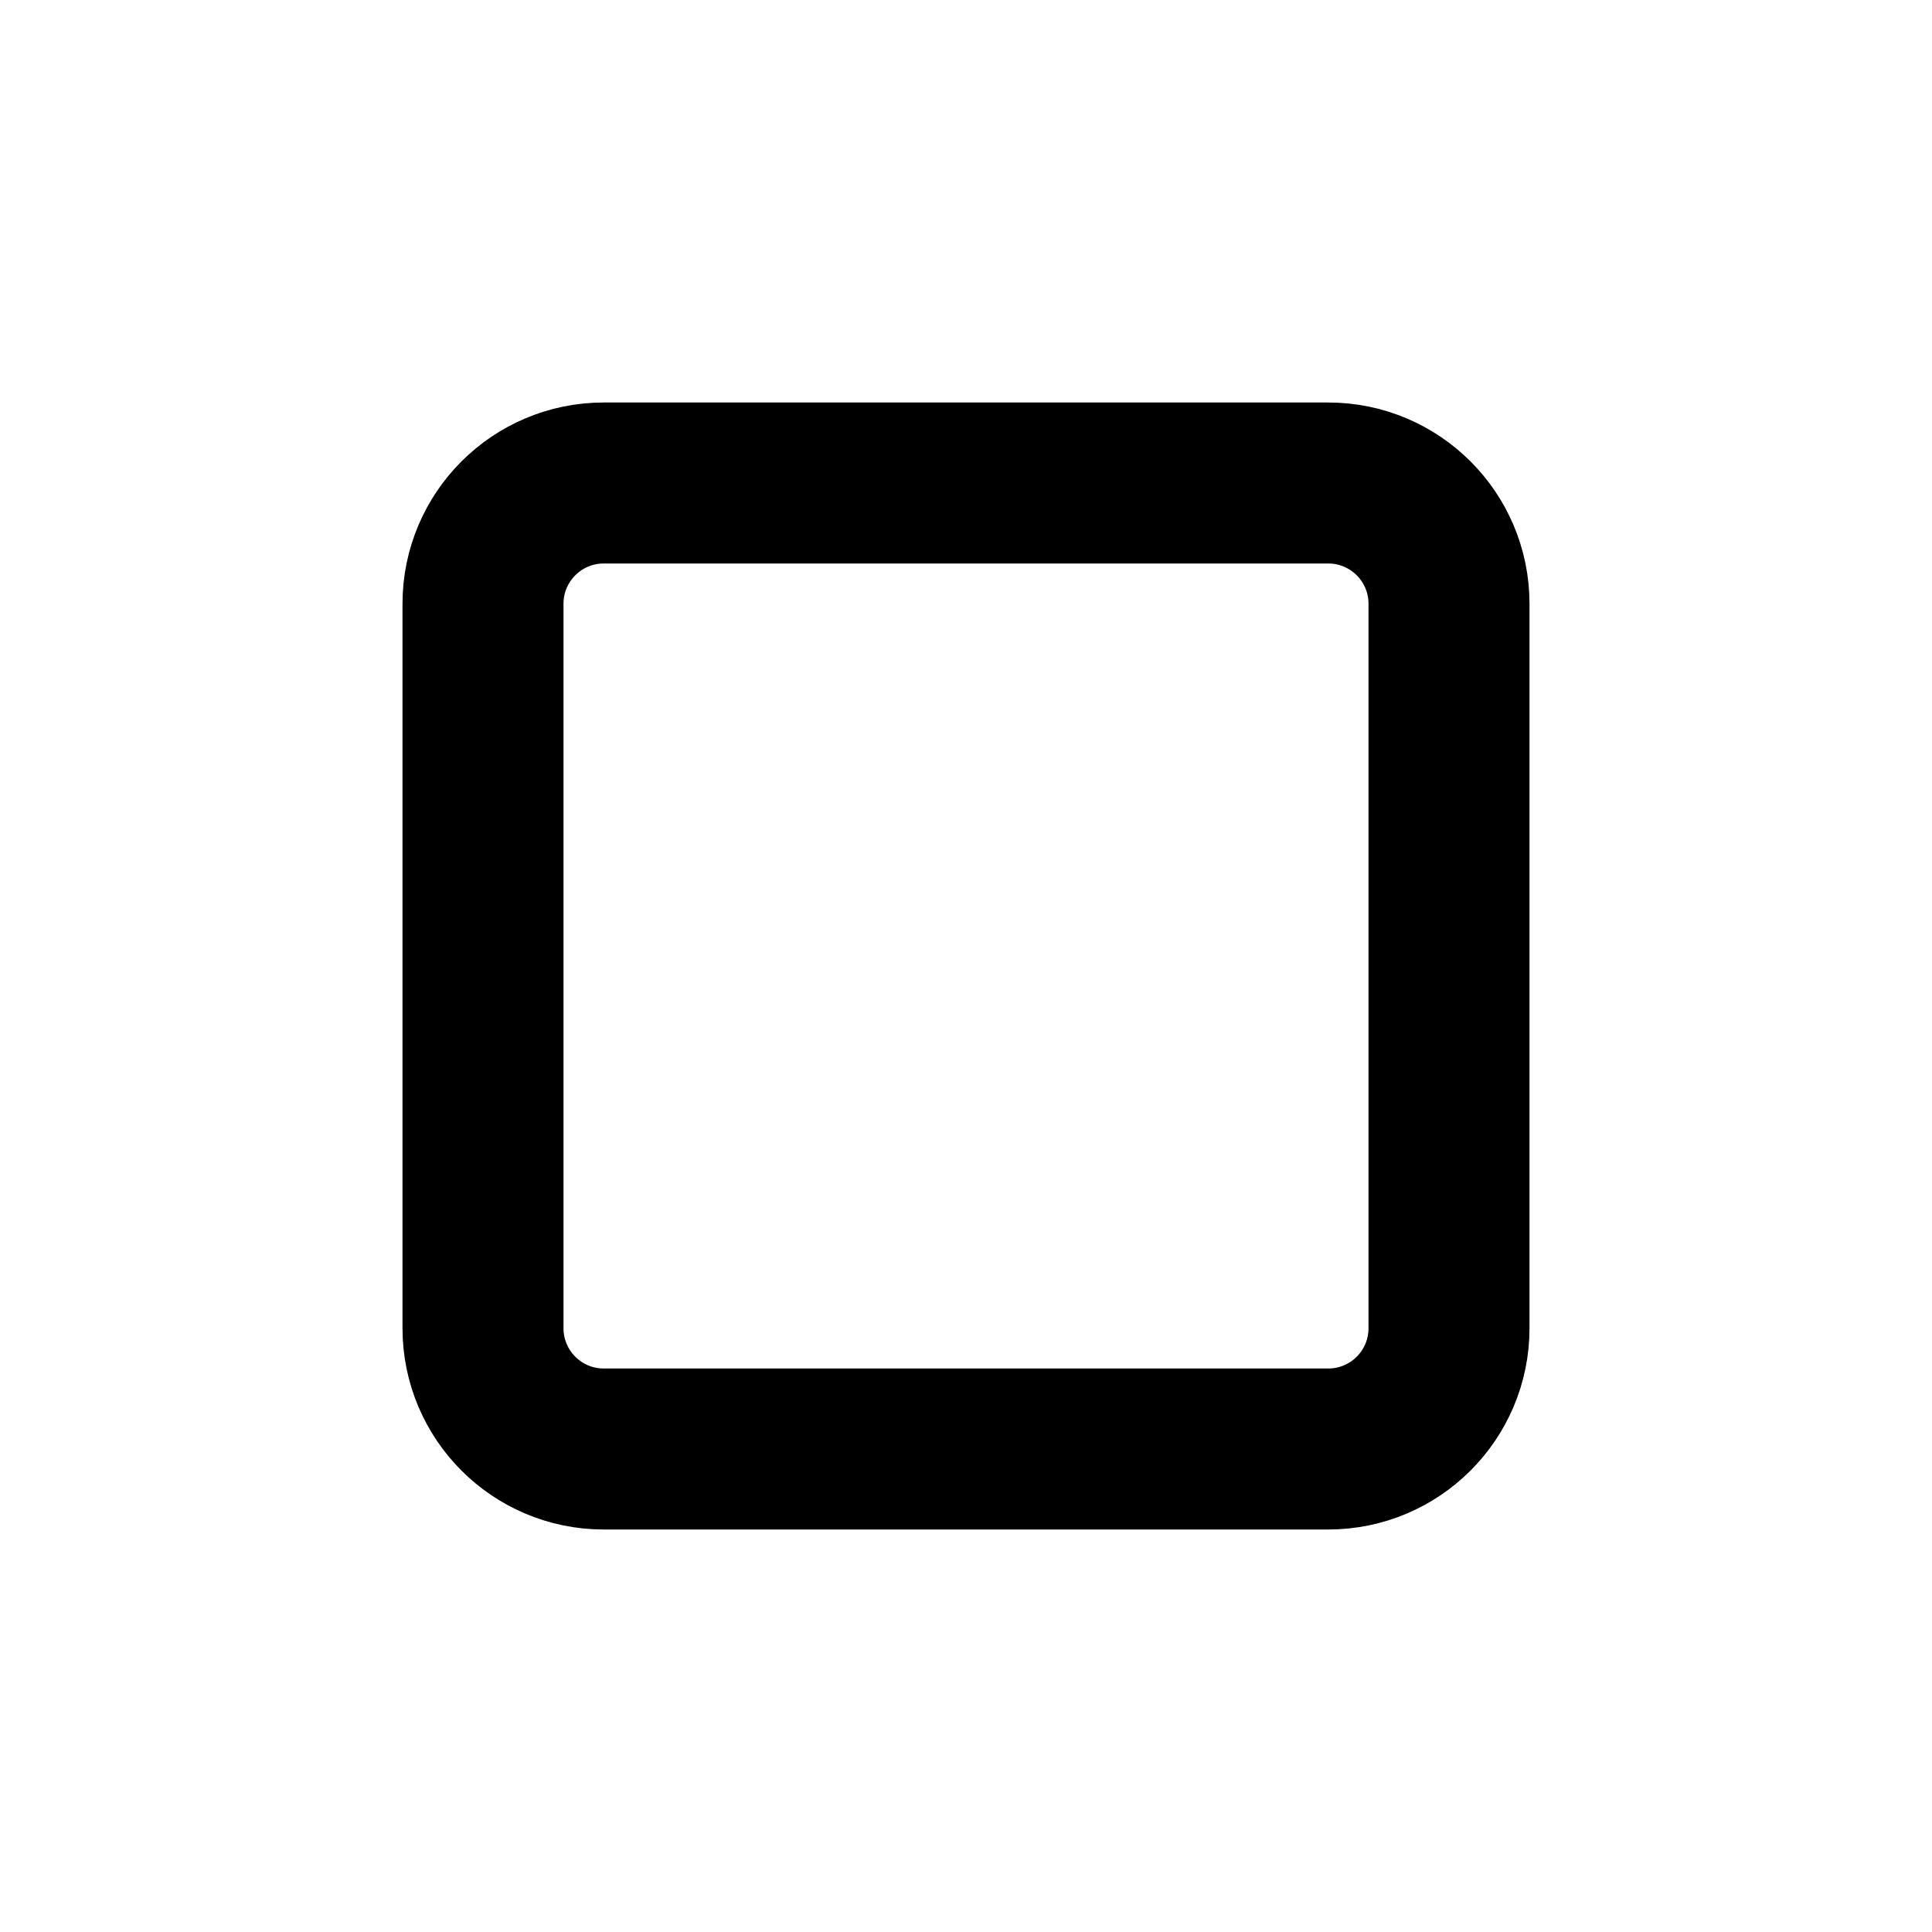
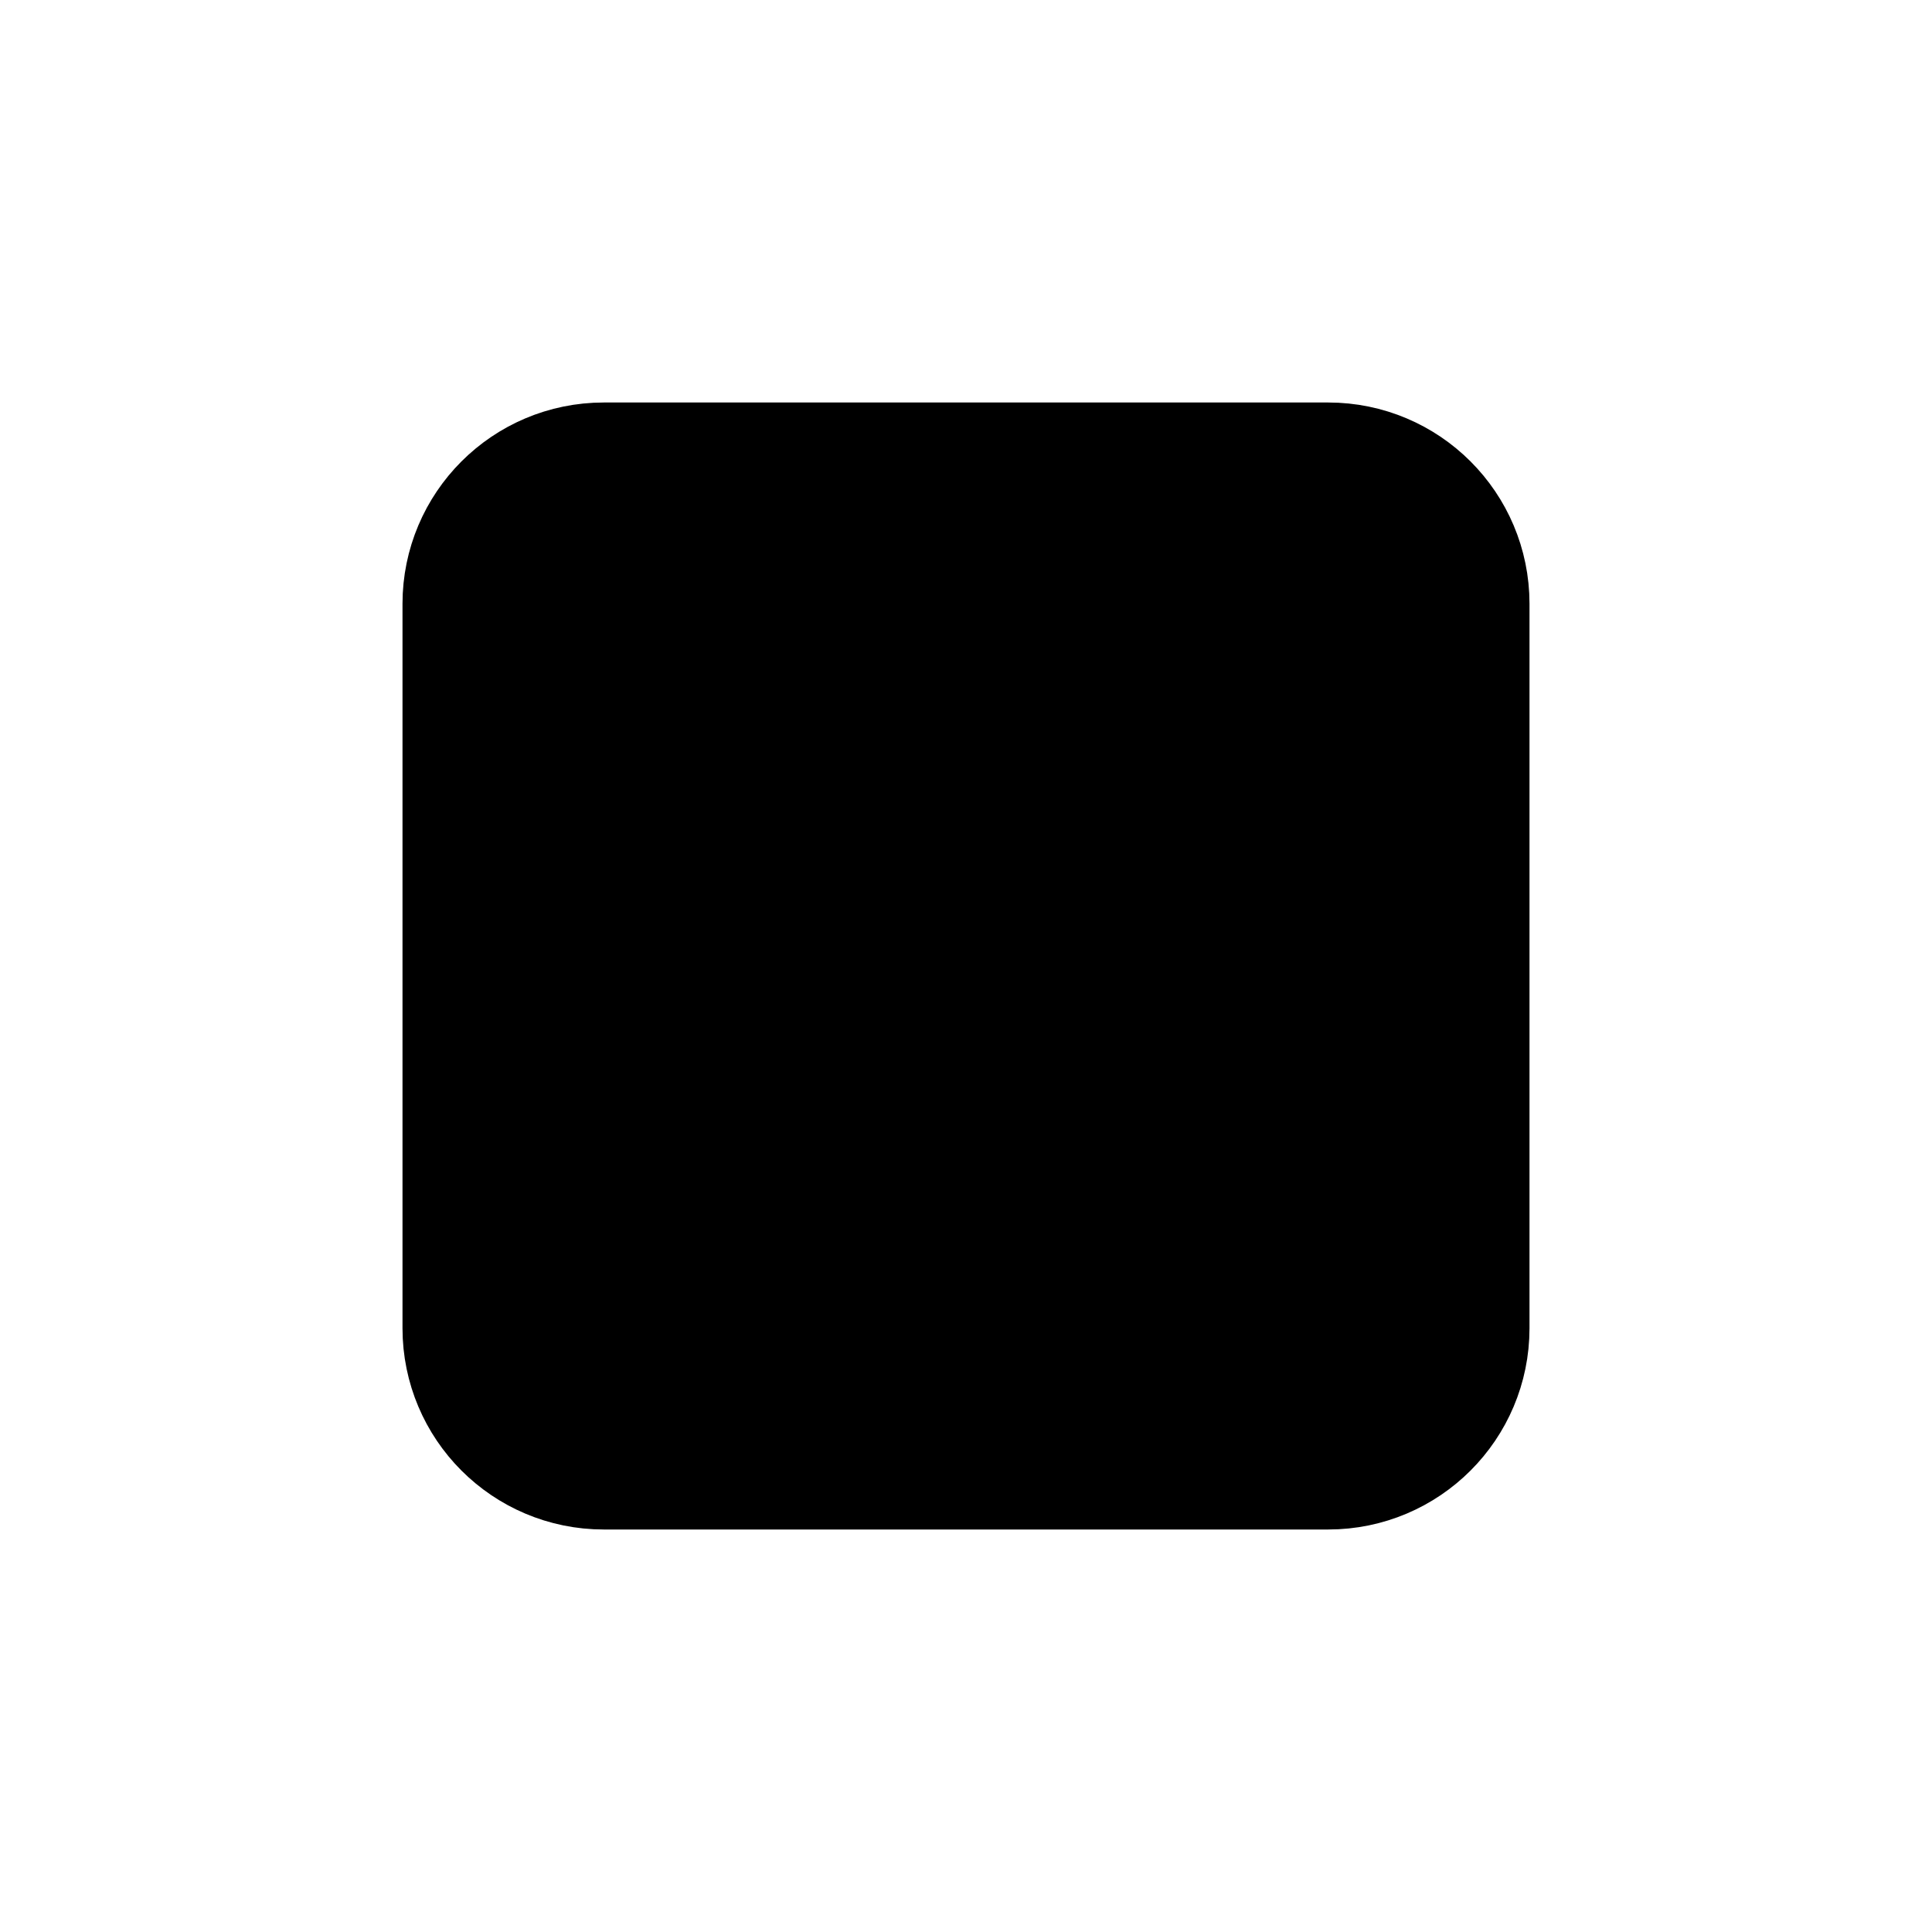
<svg xmlns="http://www.w3.org/2000/svg" viewBox="0 0 24 24" fill="none" stroke="currentColor" stroke-width="2" stroke-linecap="round" stroke-linejoin="round">
-   <rect x="6" y="6" width="12" height="12" rx="1.5" />
+   <rect x="6" y="6" width="12" height="12" rx="1.5" fill="currentColor" />
</svg>
